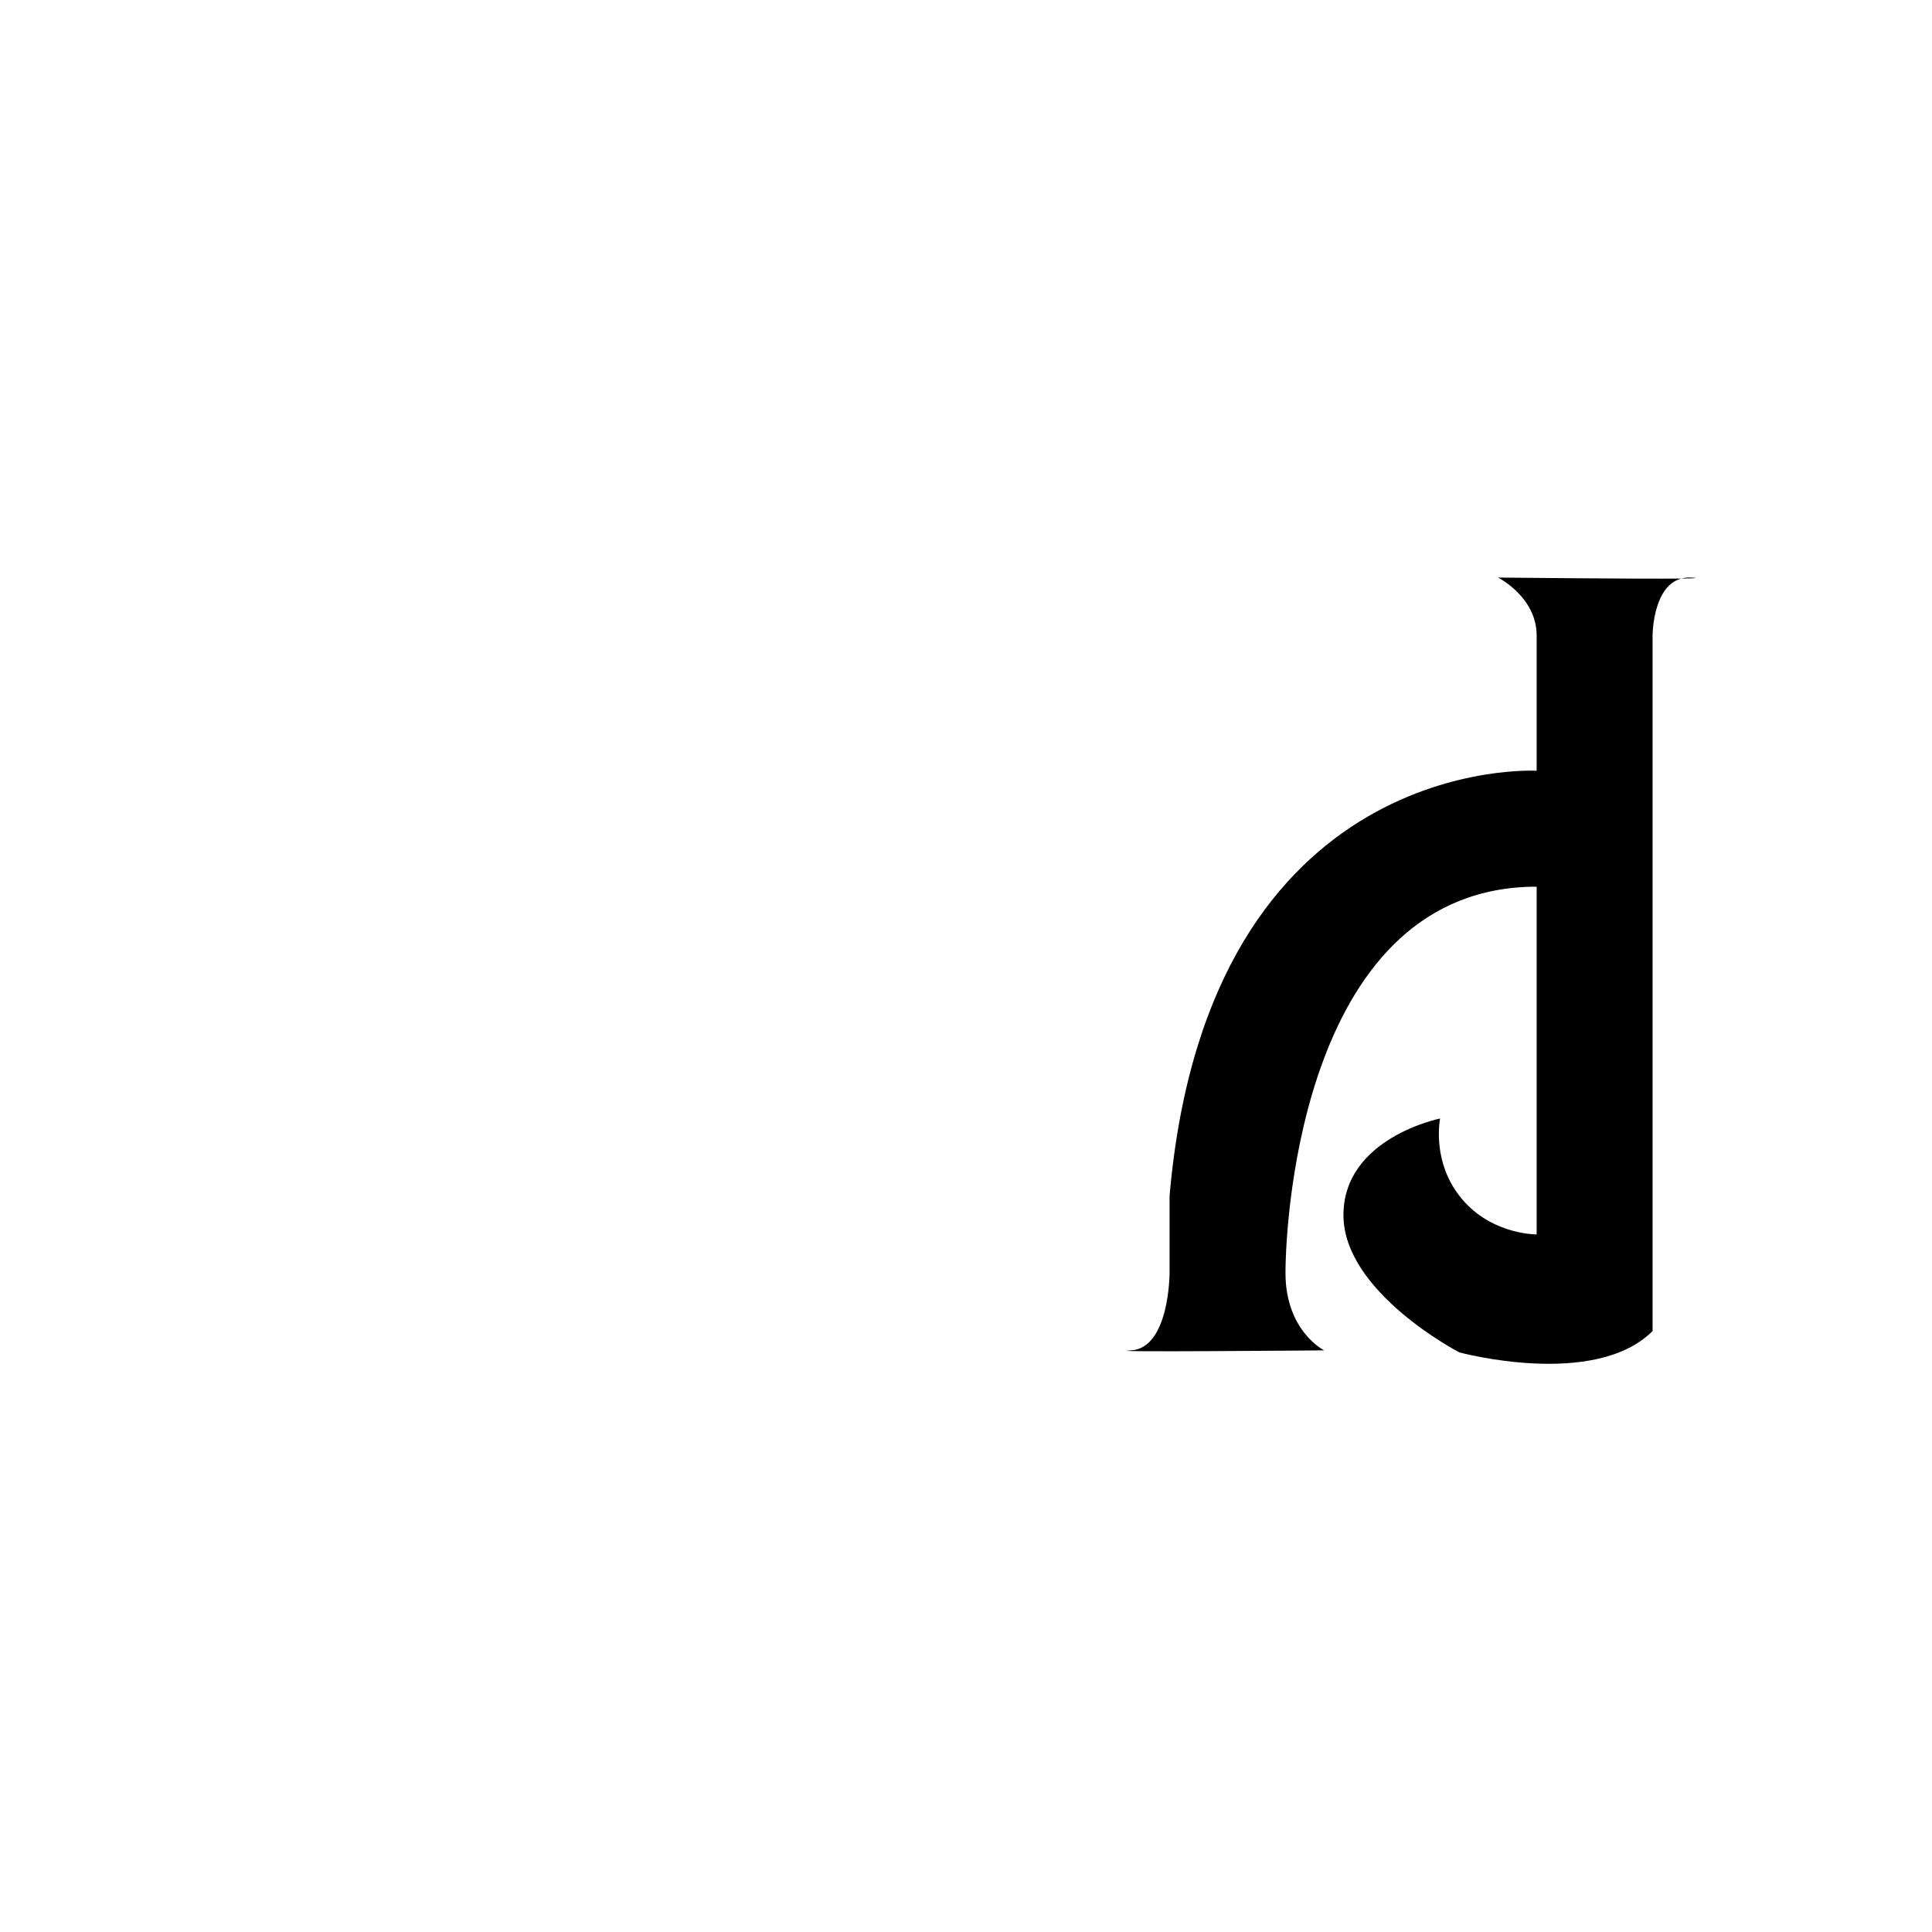
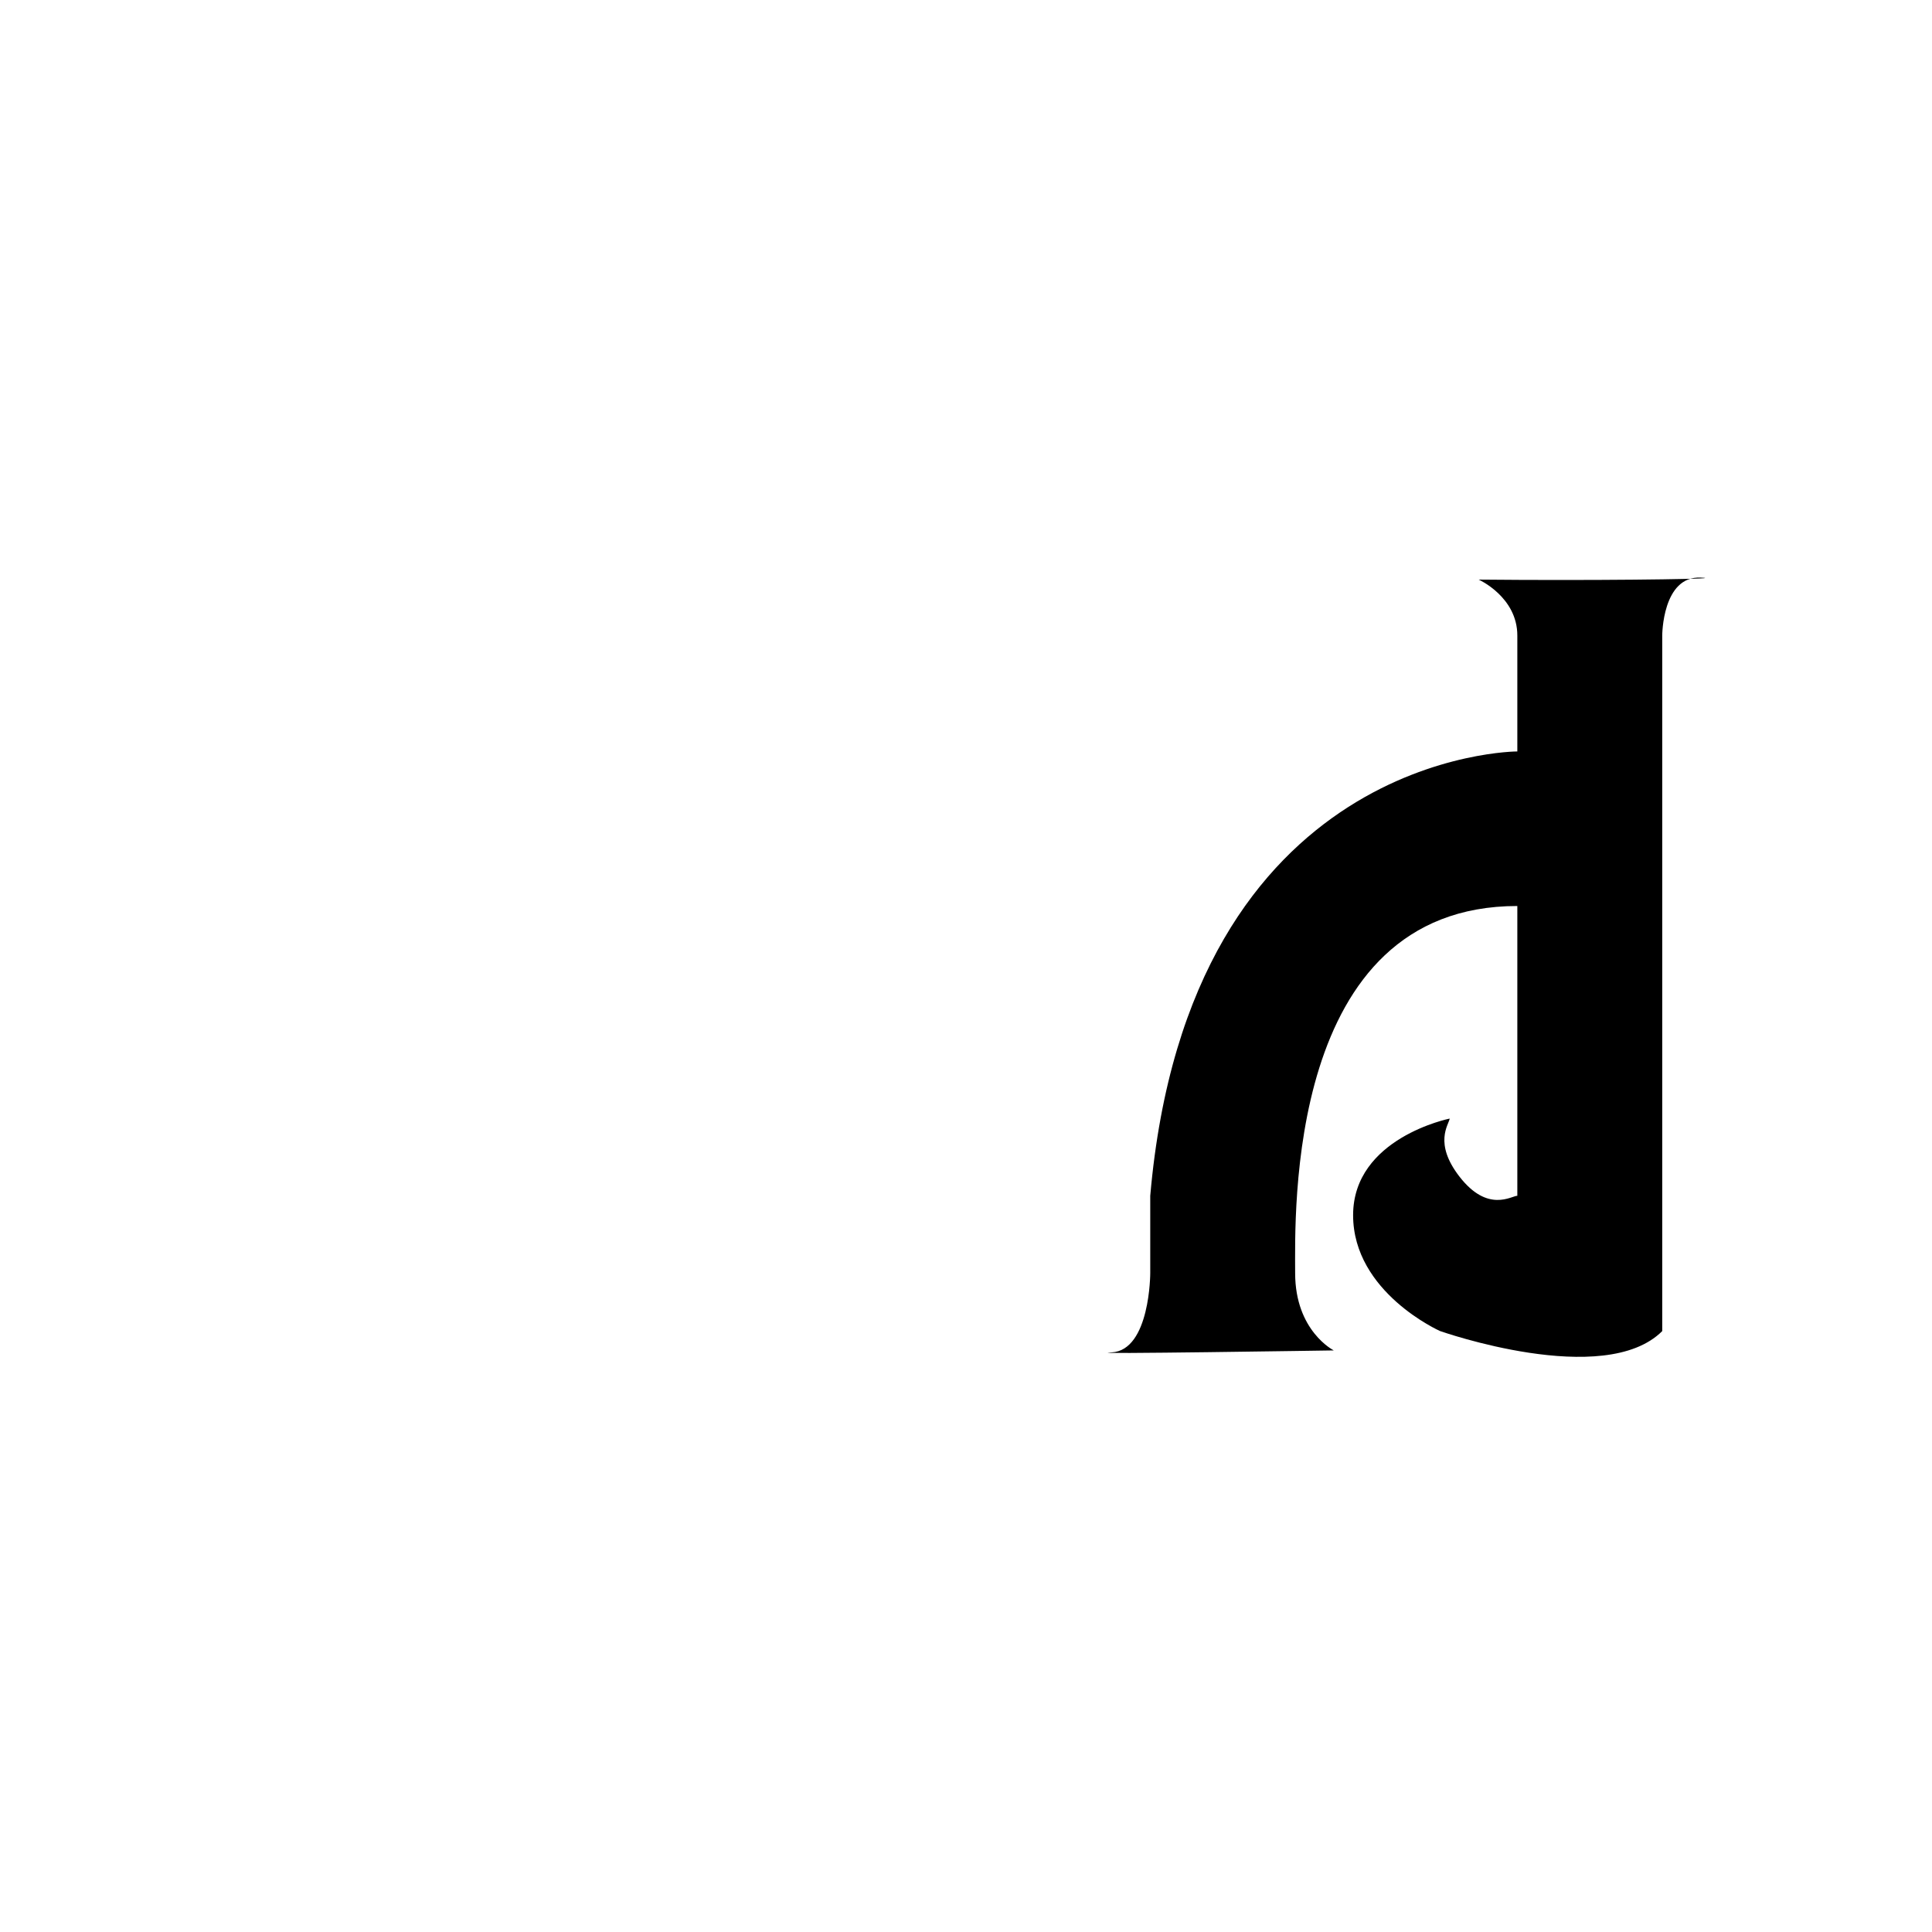
<svg xmlns="http://www.w3.org/2000/svg" id="_完成" data-name="完成" width="1000" height="1000" viewBox="0 0 1000 1000">
-   <path d="M775.367,298.945s20,10,20,30v70s-170-10-190,220v40s0,38.944-20,40,100,0,100,0c0,0-20-10-20-40s10-200,130-200v180c-2.91-.06-25.247-.899-40-20-13.382-17.326-10.533-36.743-10-40,0,0-50,10-50,50s59.999,71.056,59.999,71.056c0,0,70.001,18.944,100.001-11.056v-360s0-31.056,20-30c1.097.058,2.25.108,2.249.208-.011.616-44.345.369-102.249-.208Z" />
+   <path d="M765.366,300s20,8.945,20,28.945v60s-170,0-190,230v40s0,40-20,41.055c-20.001,1.056,115-1.029,115-1.029,0,0-20-10-20-40s-5-190.026,115-190.026v150c-2.91-.06-15.247,9.101-30-10-13.382-17.326-5.533-26.717-5-29.974,0,0-50,10-50,50s45,59.974,45,59.974c0,0,85,30.026,115,.026v-360s0-31.056,20-30c1.097.058,2.25.108,2.249.208-.011.616-59.346,1.398-117.249.821Z" />
</svg>
